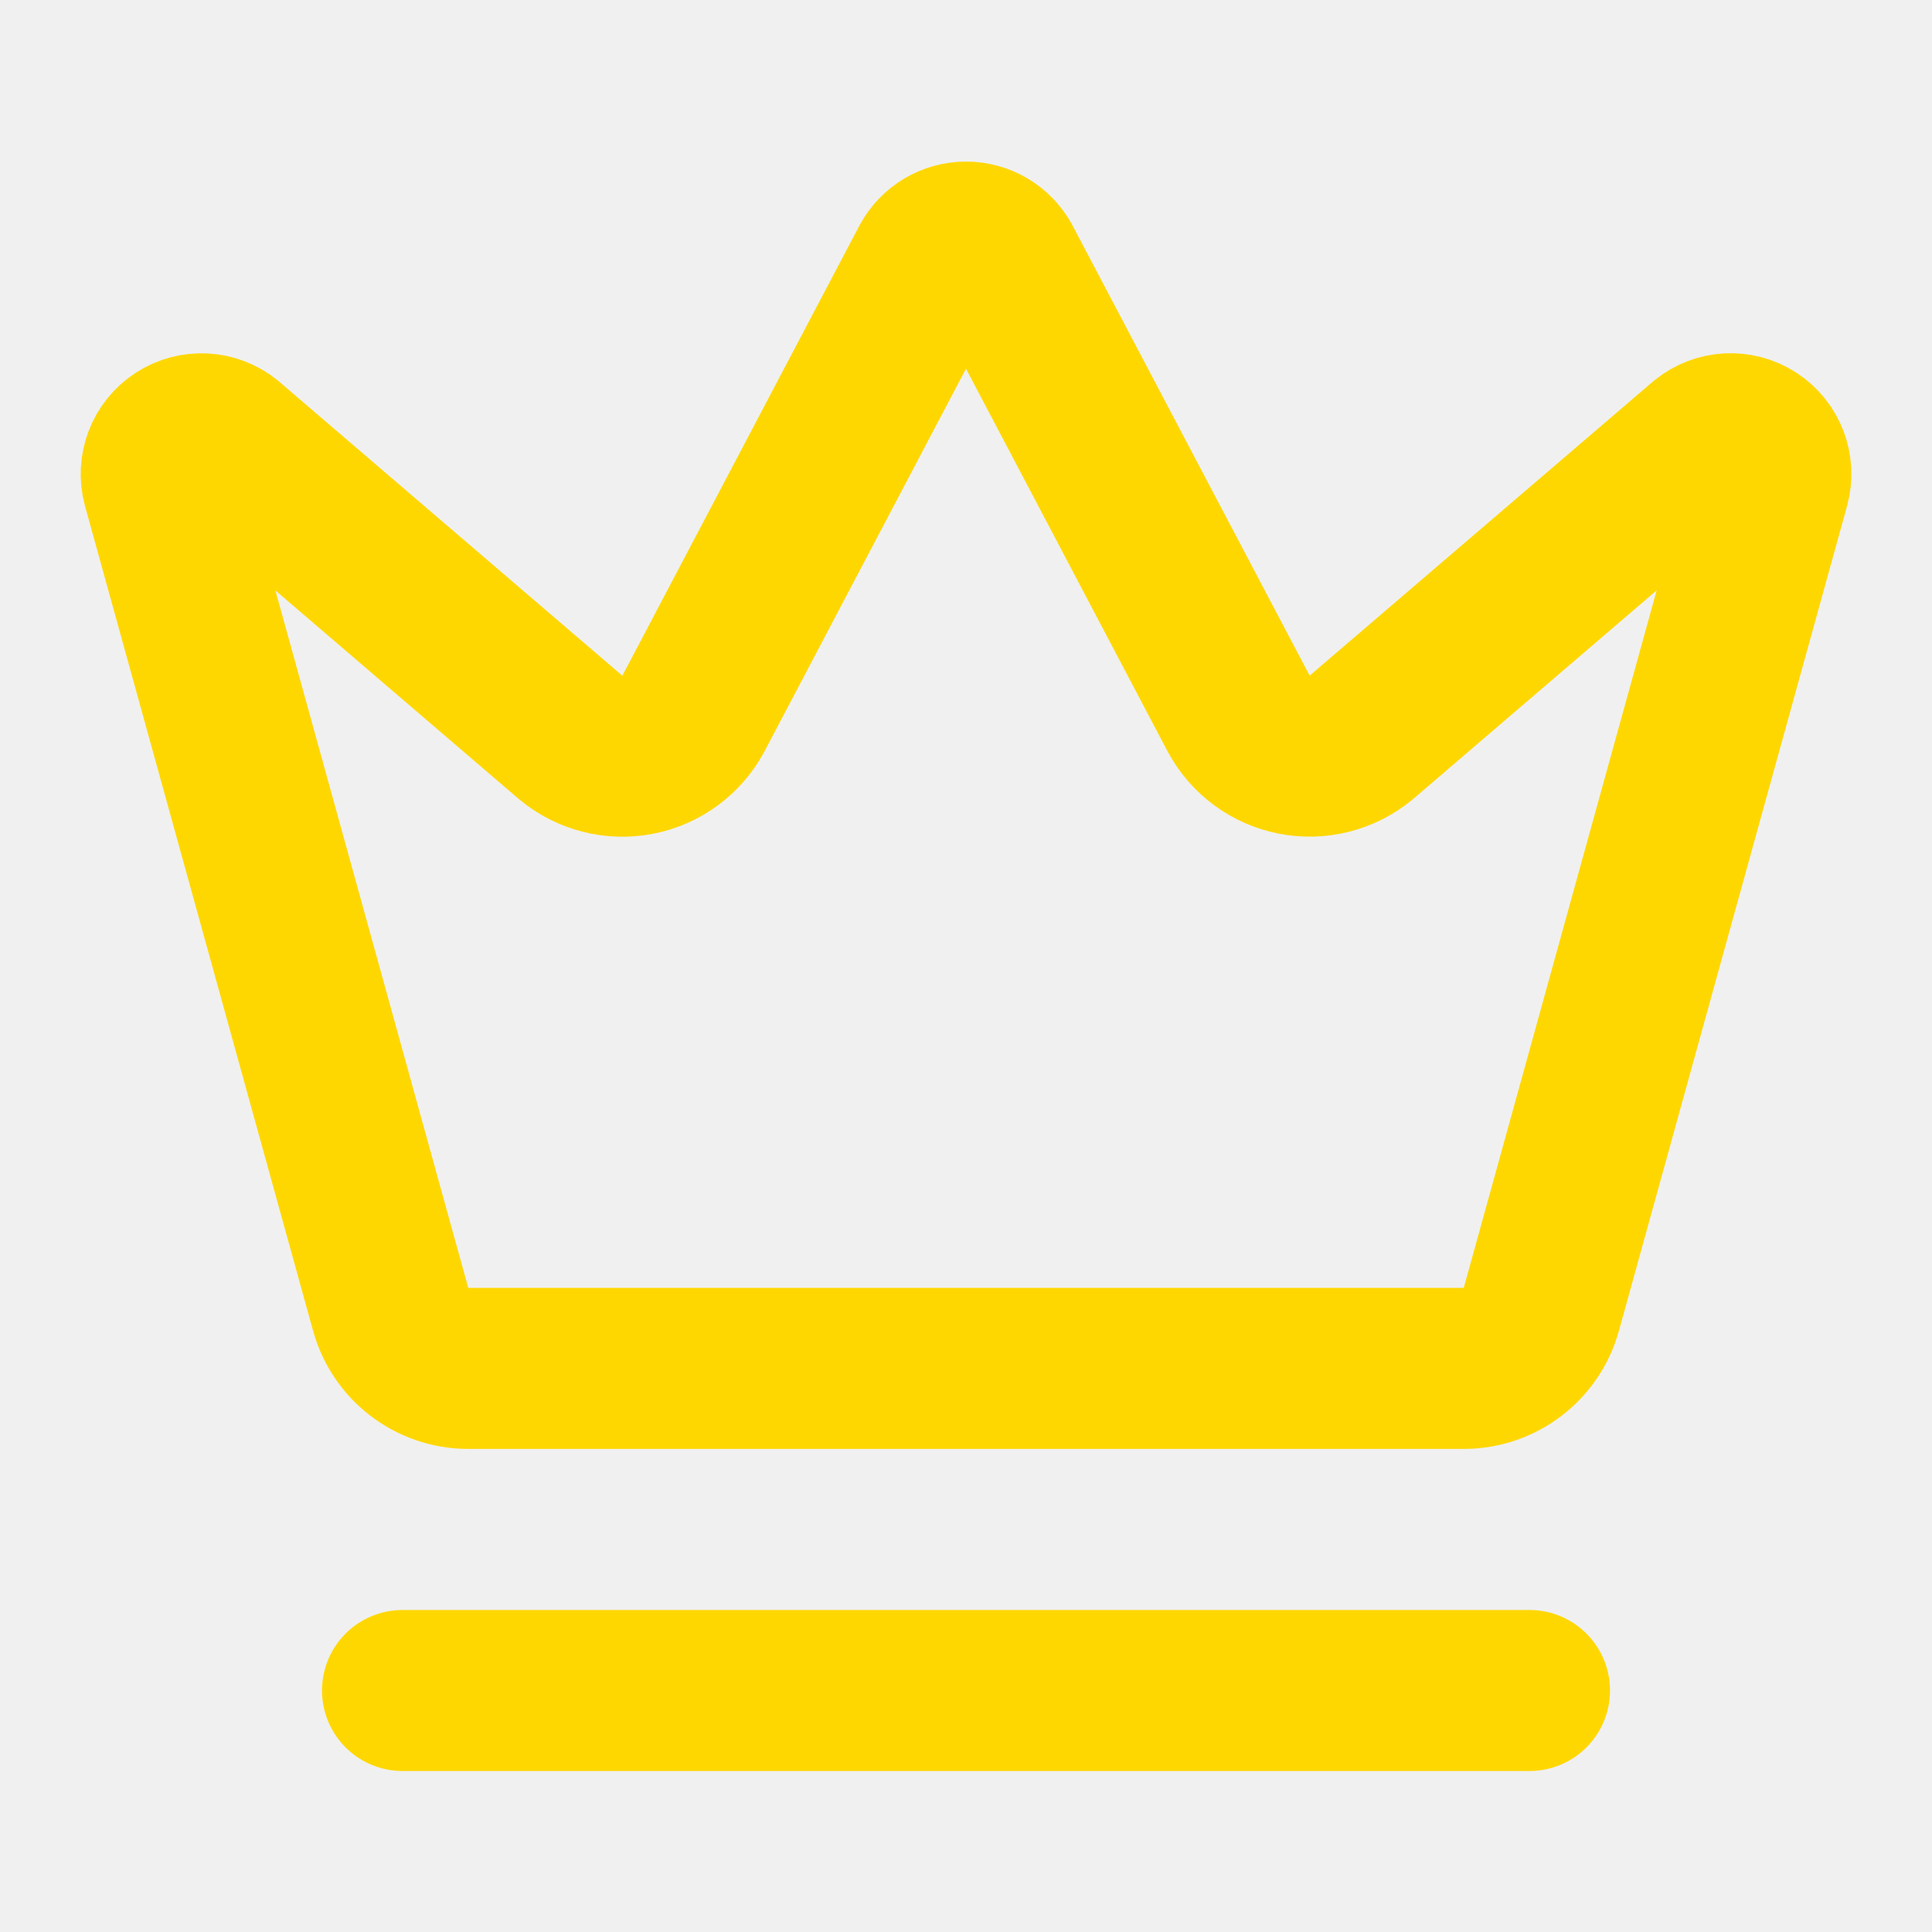
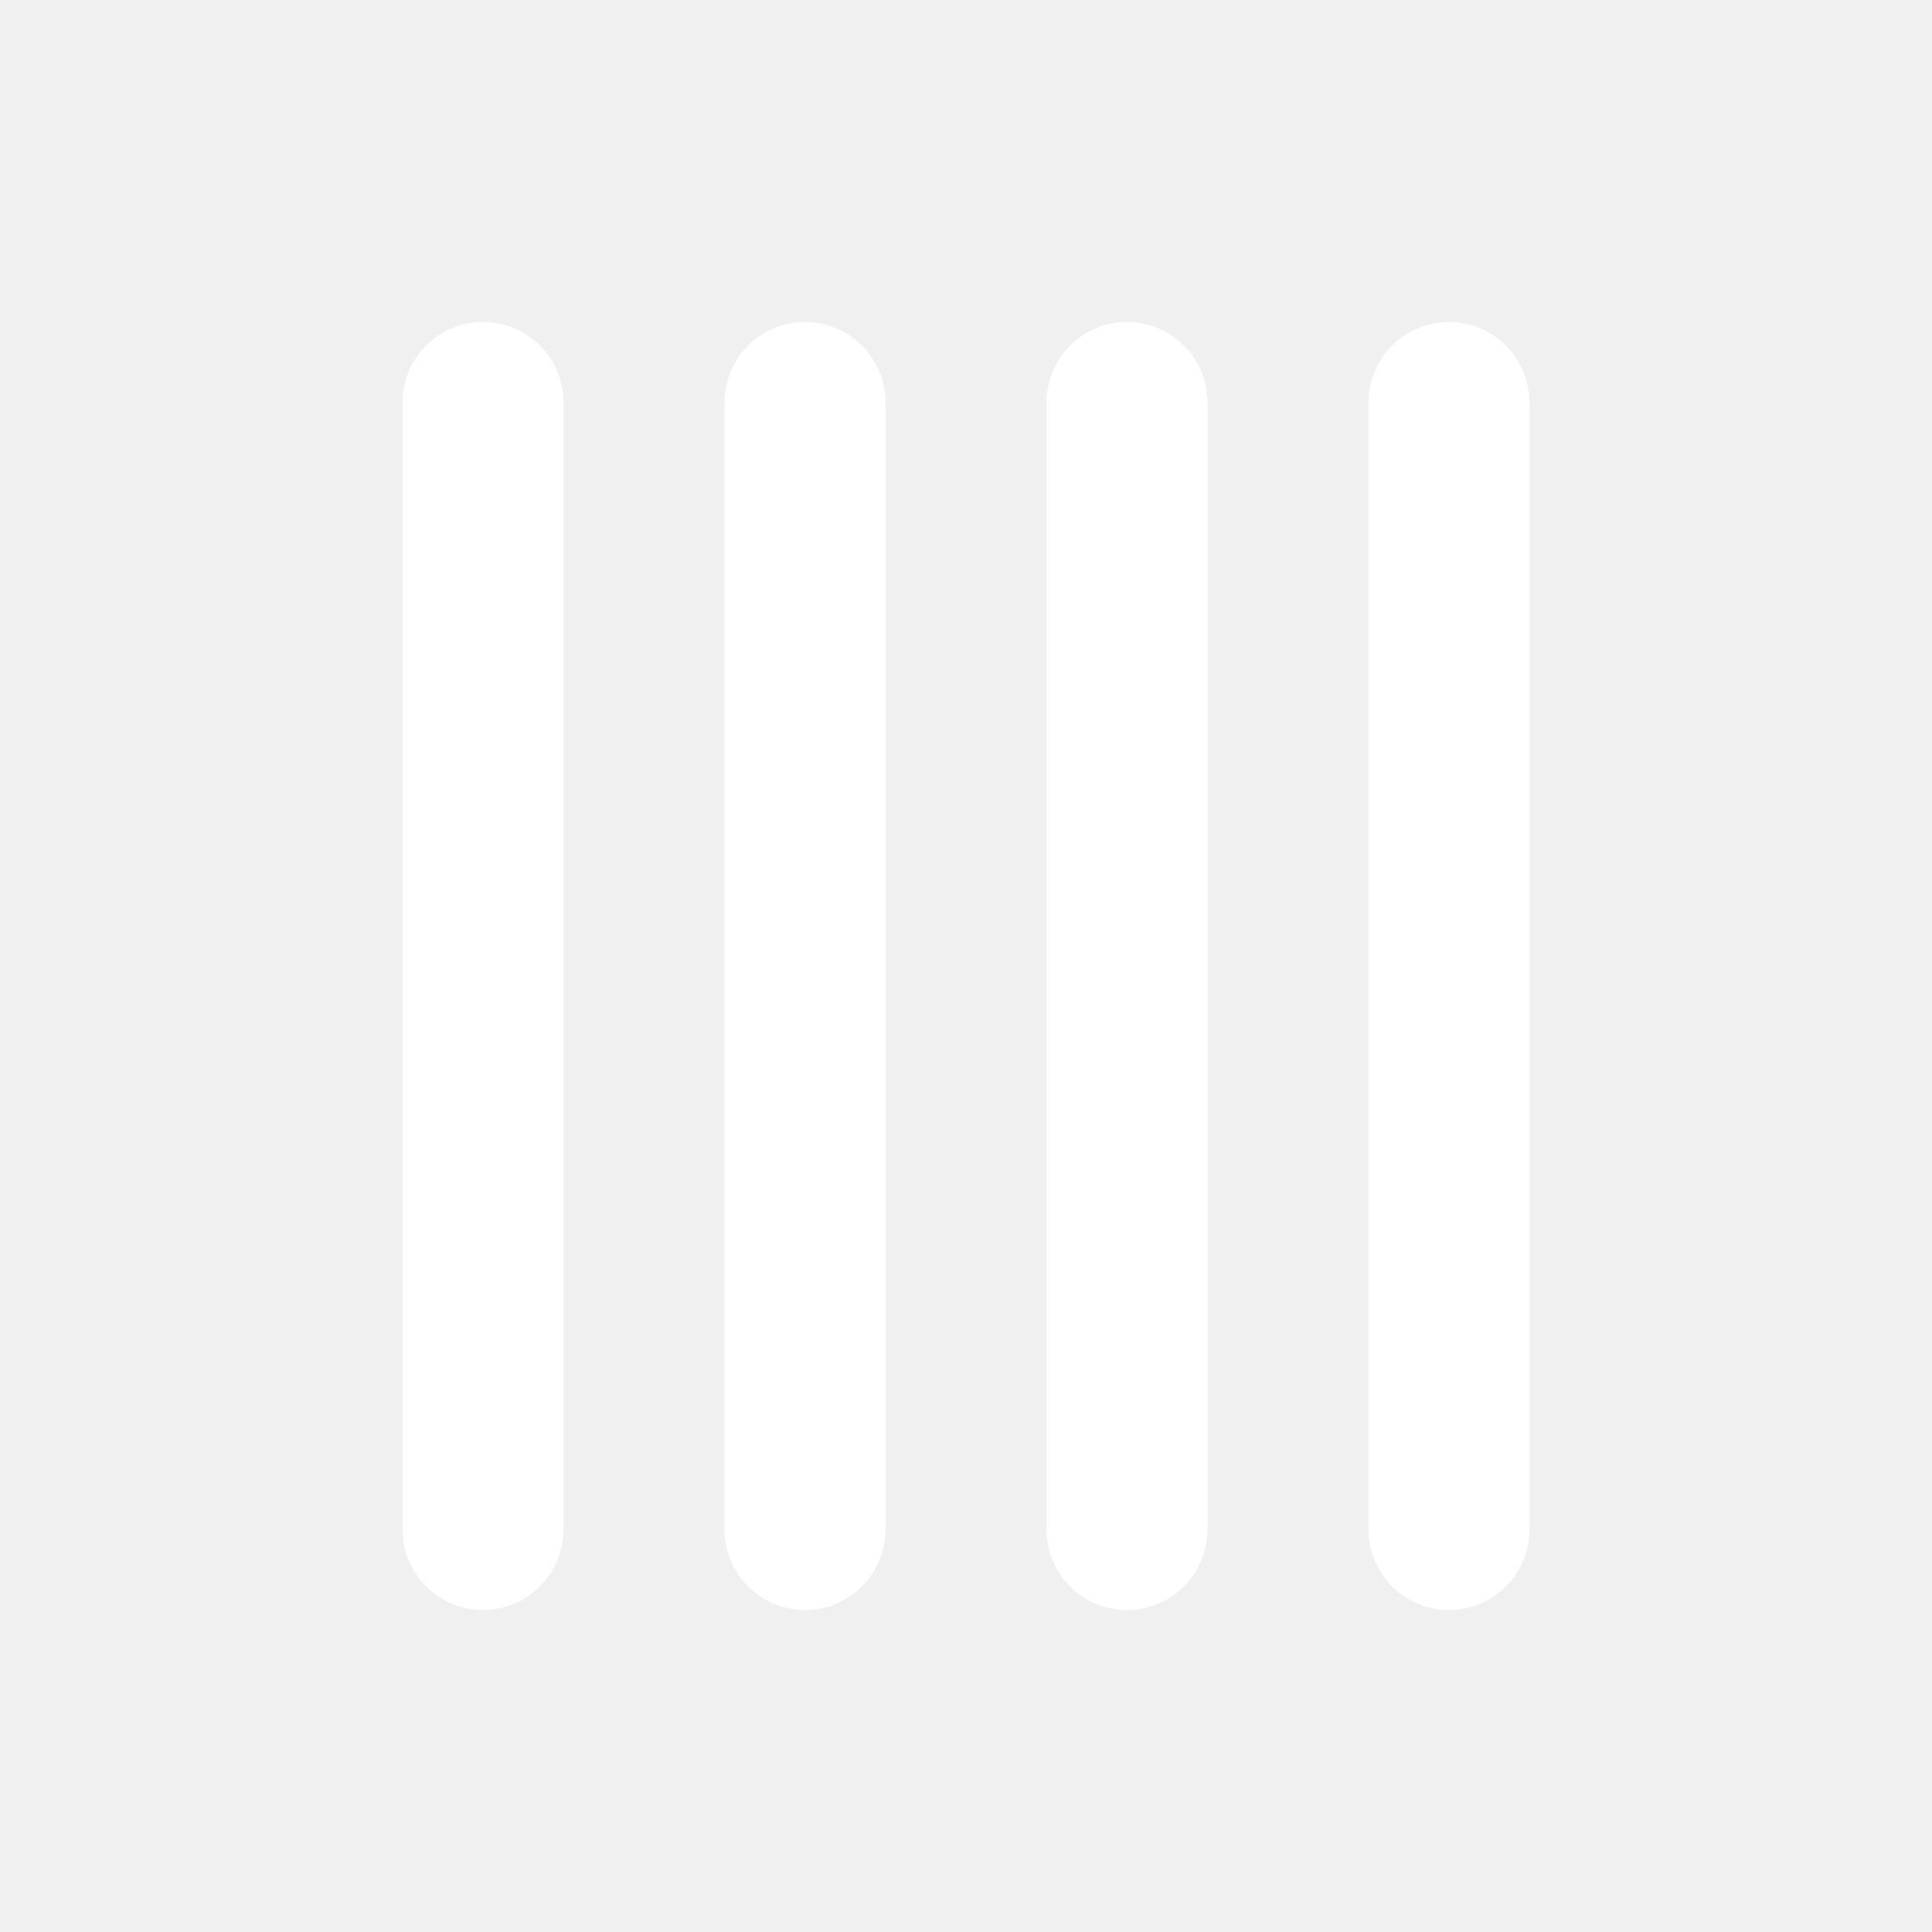
- <svg xmlns="http://www.w3.org/2000/svg" width="24" height="24" viewBox="0 0 24 24" fill="none" stroke="#ffd700" stroke-width="2" stroke-linecap="round" stroke-linejoin="round" class="lucide lucide-crown w-6 h-6 text-epiphany-gold animate-glow" data-lov-id="src/components/layout/MainLayout.tsx:41:12" data-lov-name="Crown" data-component-path="src/components/layout/MainLayout.tsx" data-component-line="41" data-component-file="MainLayout.tsx" data-component-name="Crown" data-component-content="%7B%22className%22%3A%22w-6%20h-6%20text-epiphany-gold%20animate-glow%22%7D">
-   <path d="M11.562 3.266a.5.5 0 0 1 .876 0L15.39 8.87a1 1 0 0 0 1.516.294L21.183 5.5a.5.5 0 0 1 .798.519l-2.834 10.246a1 1 0 0 1-.956.734H5.81a1 1 0 0 1-.957-.734L2.02 6.02a.5.5 0 0 1 .798-.519l4.276 3.664a1 1 0 0 0 1.516-.294z" />
-   <path d="M5 21h14" />
+ <svg xmlns="http://www.w3.org/2000/svg" width="24" height="24" viewBox="0 0 24 24" fill="none" stroke="#ffffff" stroke-width="2" stroke-linecap="round" stroke-linejoin="round" class="icon icon-tabler icons-tabler-outline icon-tabler-tallymark-4">
+   <path stroke="none" d="M0 0h24v24H0z" fill="none" />
+   <path d="M6 5l0 14" />
+   <path d="M10 5l0 14" />
+   <path d="M14 5l0 14" />
+   <path d="M18 5l0 14" />
</svg>
